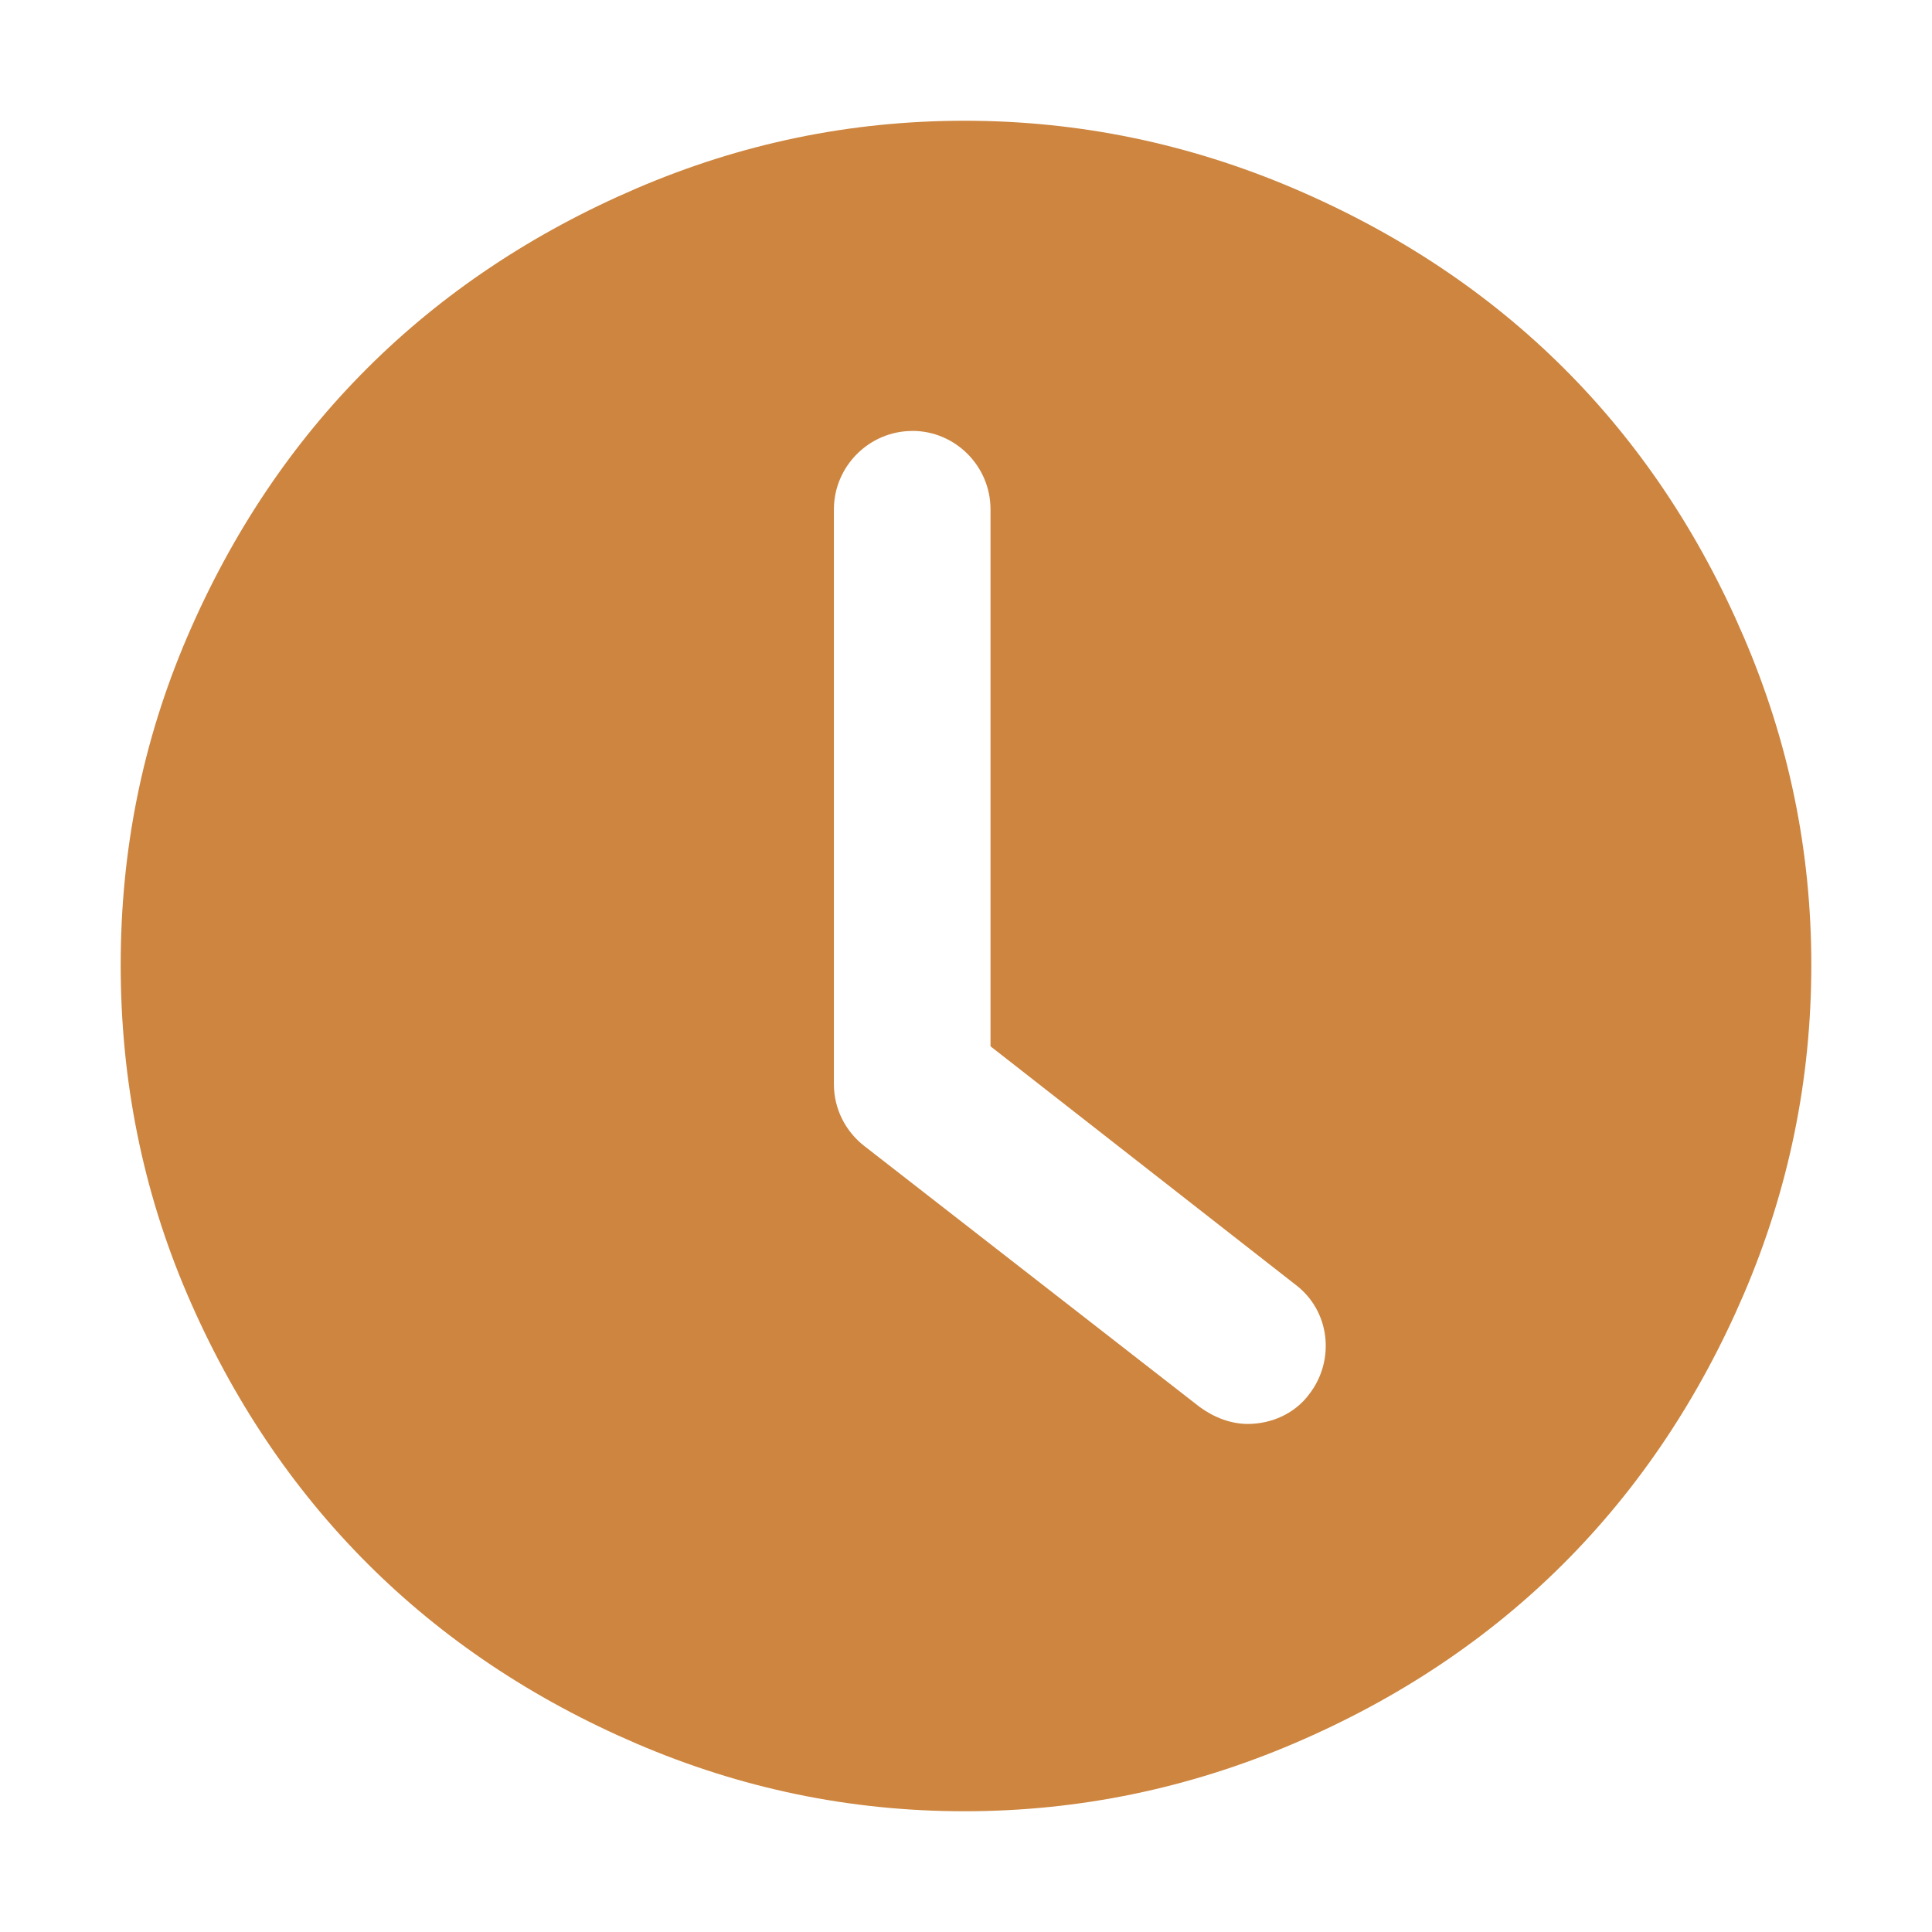
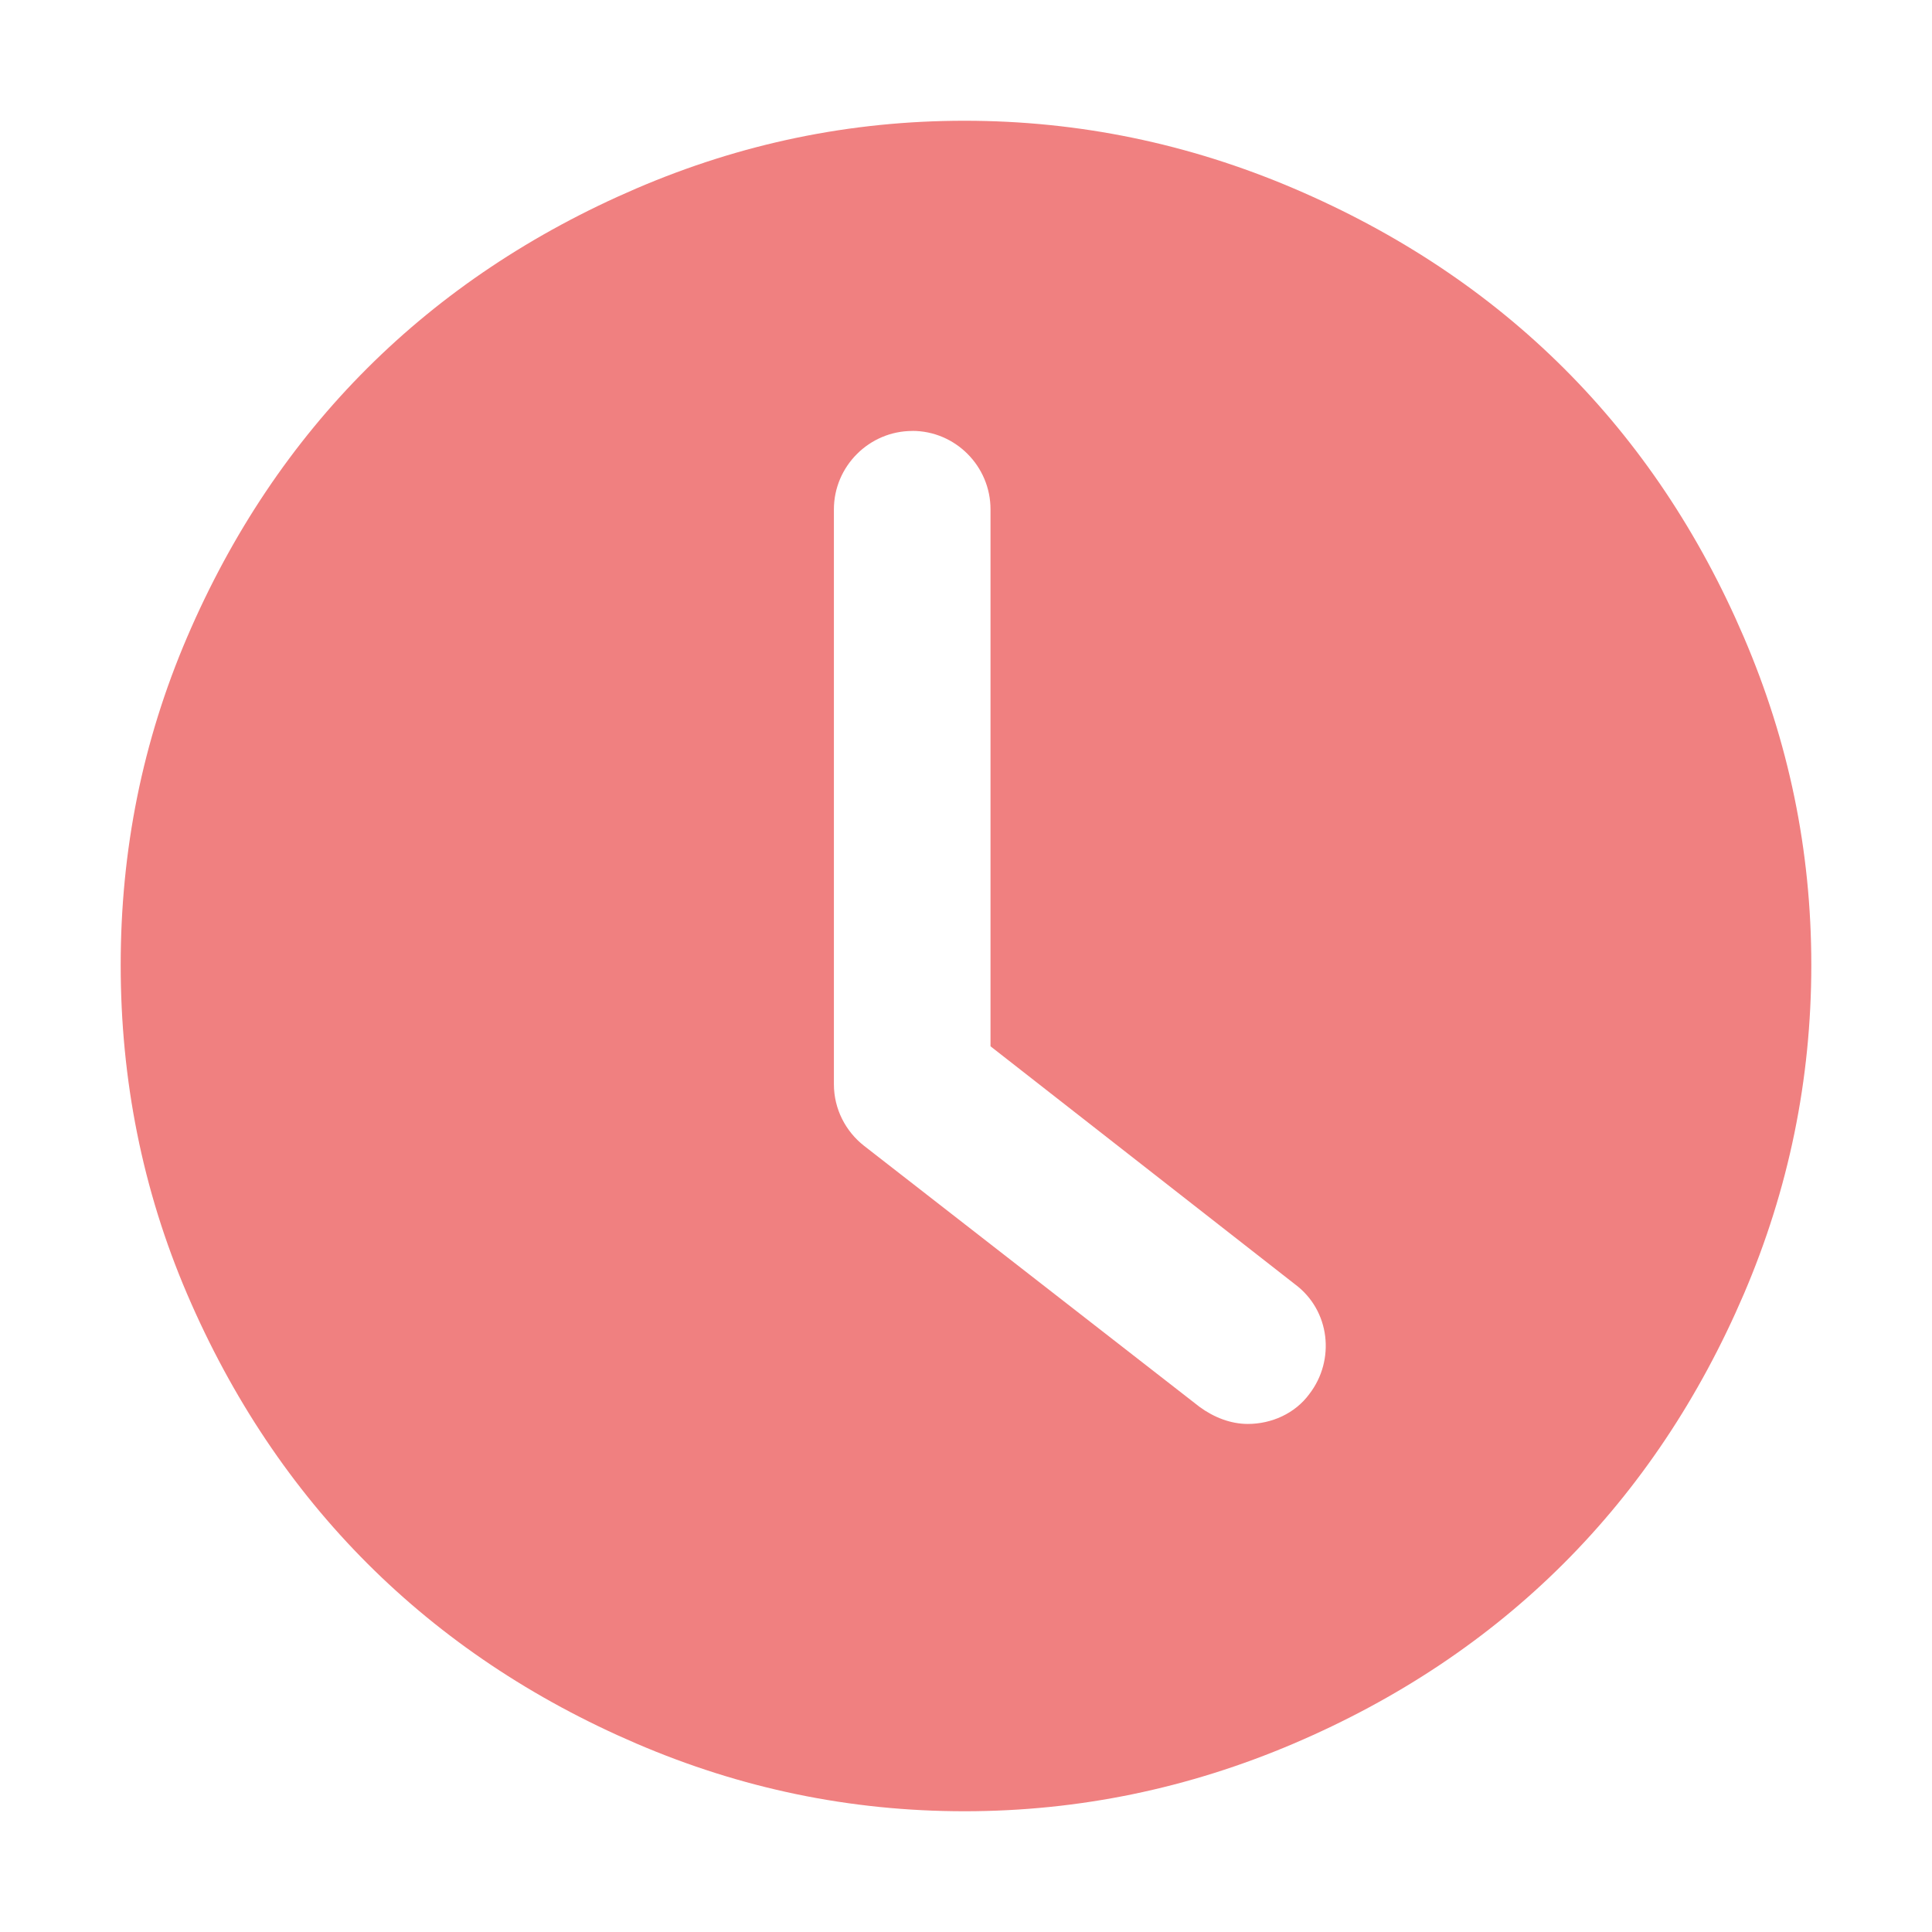
<svg xmlns="http://www.w3.org/2000/svg" height="32" viewBox="0 0 32 32" width="32">
-   <path d="m15.976 2c-1.898 0-3.702.377-5.435 1.121-3.441 1.477-5.962 3.982-7.441 7.431-.741 1.728-1.101 3.532-1.101 5.431 0 1.899.36 3.724 1.101 5.452 1.479 3.449 4 5.967 7.441 7.444 1.733.744 3.536 1.121 5.435 1.121 1.898 0 3.717-.381 5.452-1.121 3.47-1.481 5.978-4.001 7.455-7.444.743-1.734 1.118-3.552 1.118-5.452 0-1.899-.374-3.697-1.118-5.431-1.476-3.443-3.984-5.95-7.455-7.431-1.734-.74-3.553-1.121-5.452-1.121zm-.865 5.137c.714 0 1.295.585 1.295 1.299v8.894l5.042 3.941c.584.433.672 1.256.239 1.818-.238.325-.629.496-1.019.496-.281 0-.558-.107-.796-.28l-5.561-4.327c-.303-.238-.499-.607-.499-1.019v-9.522c0-.714.585-1.299 1.299-1.299z" fill="#cd853f" />
+   <path d="m15.976 2c-1.898 0-3.702.377-5.435 1.121-3.441 1.477-5.962 3.982-7.441 7.431-.741 1.728-1.101 3.532-1.101 5.431 0 1.899.36 3.724 1.101 5.452 1.479 3.449 4 5.967 7.441 7.444 1.733.744 3.536 1.121 5.435 1.121 1.898 0 3.717-.381 5.452-1.121 3.47-1.481 5.978-4.001 7.455-7.444.743-1.734 1.118-3.552 1.118-5.452 0-1.899-.374-3.697-1.118-5.431-1.476-3.443-3.984-5.95-7.455-7.431-1.734-.74-3.553-1.121-5.452-1.121zm-.865 5.137c.714 0 1.295.585 1.295 1.299v8.894l5.042 3.941c.584.433.672 1.256.239 1.818-.238.325-.629.496-1.019.496-.281 0-.558-.107-.796-.28l-5.561-4.327c-.303-.238-.499-.607-.499-1.019v-9.522c0-.714.585-1.299 1.299-1.299z" fill="#f08080  " />
</svg>
